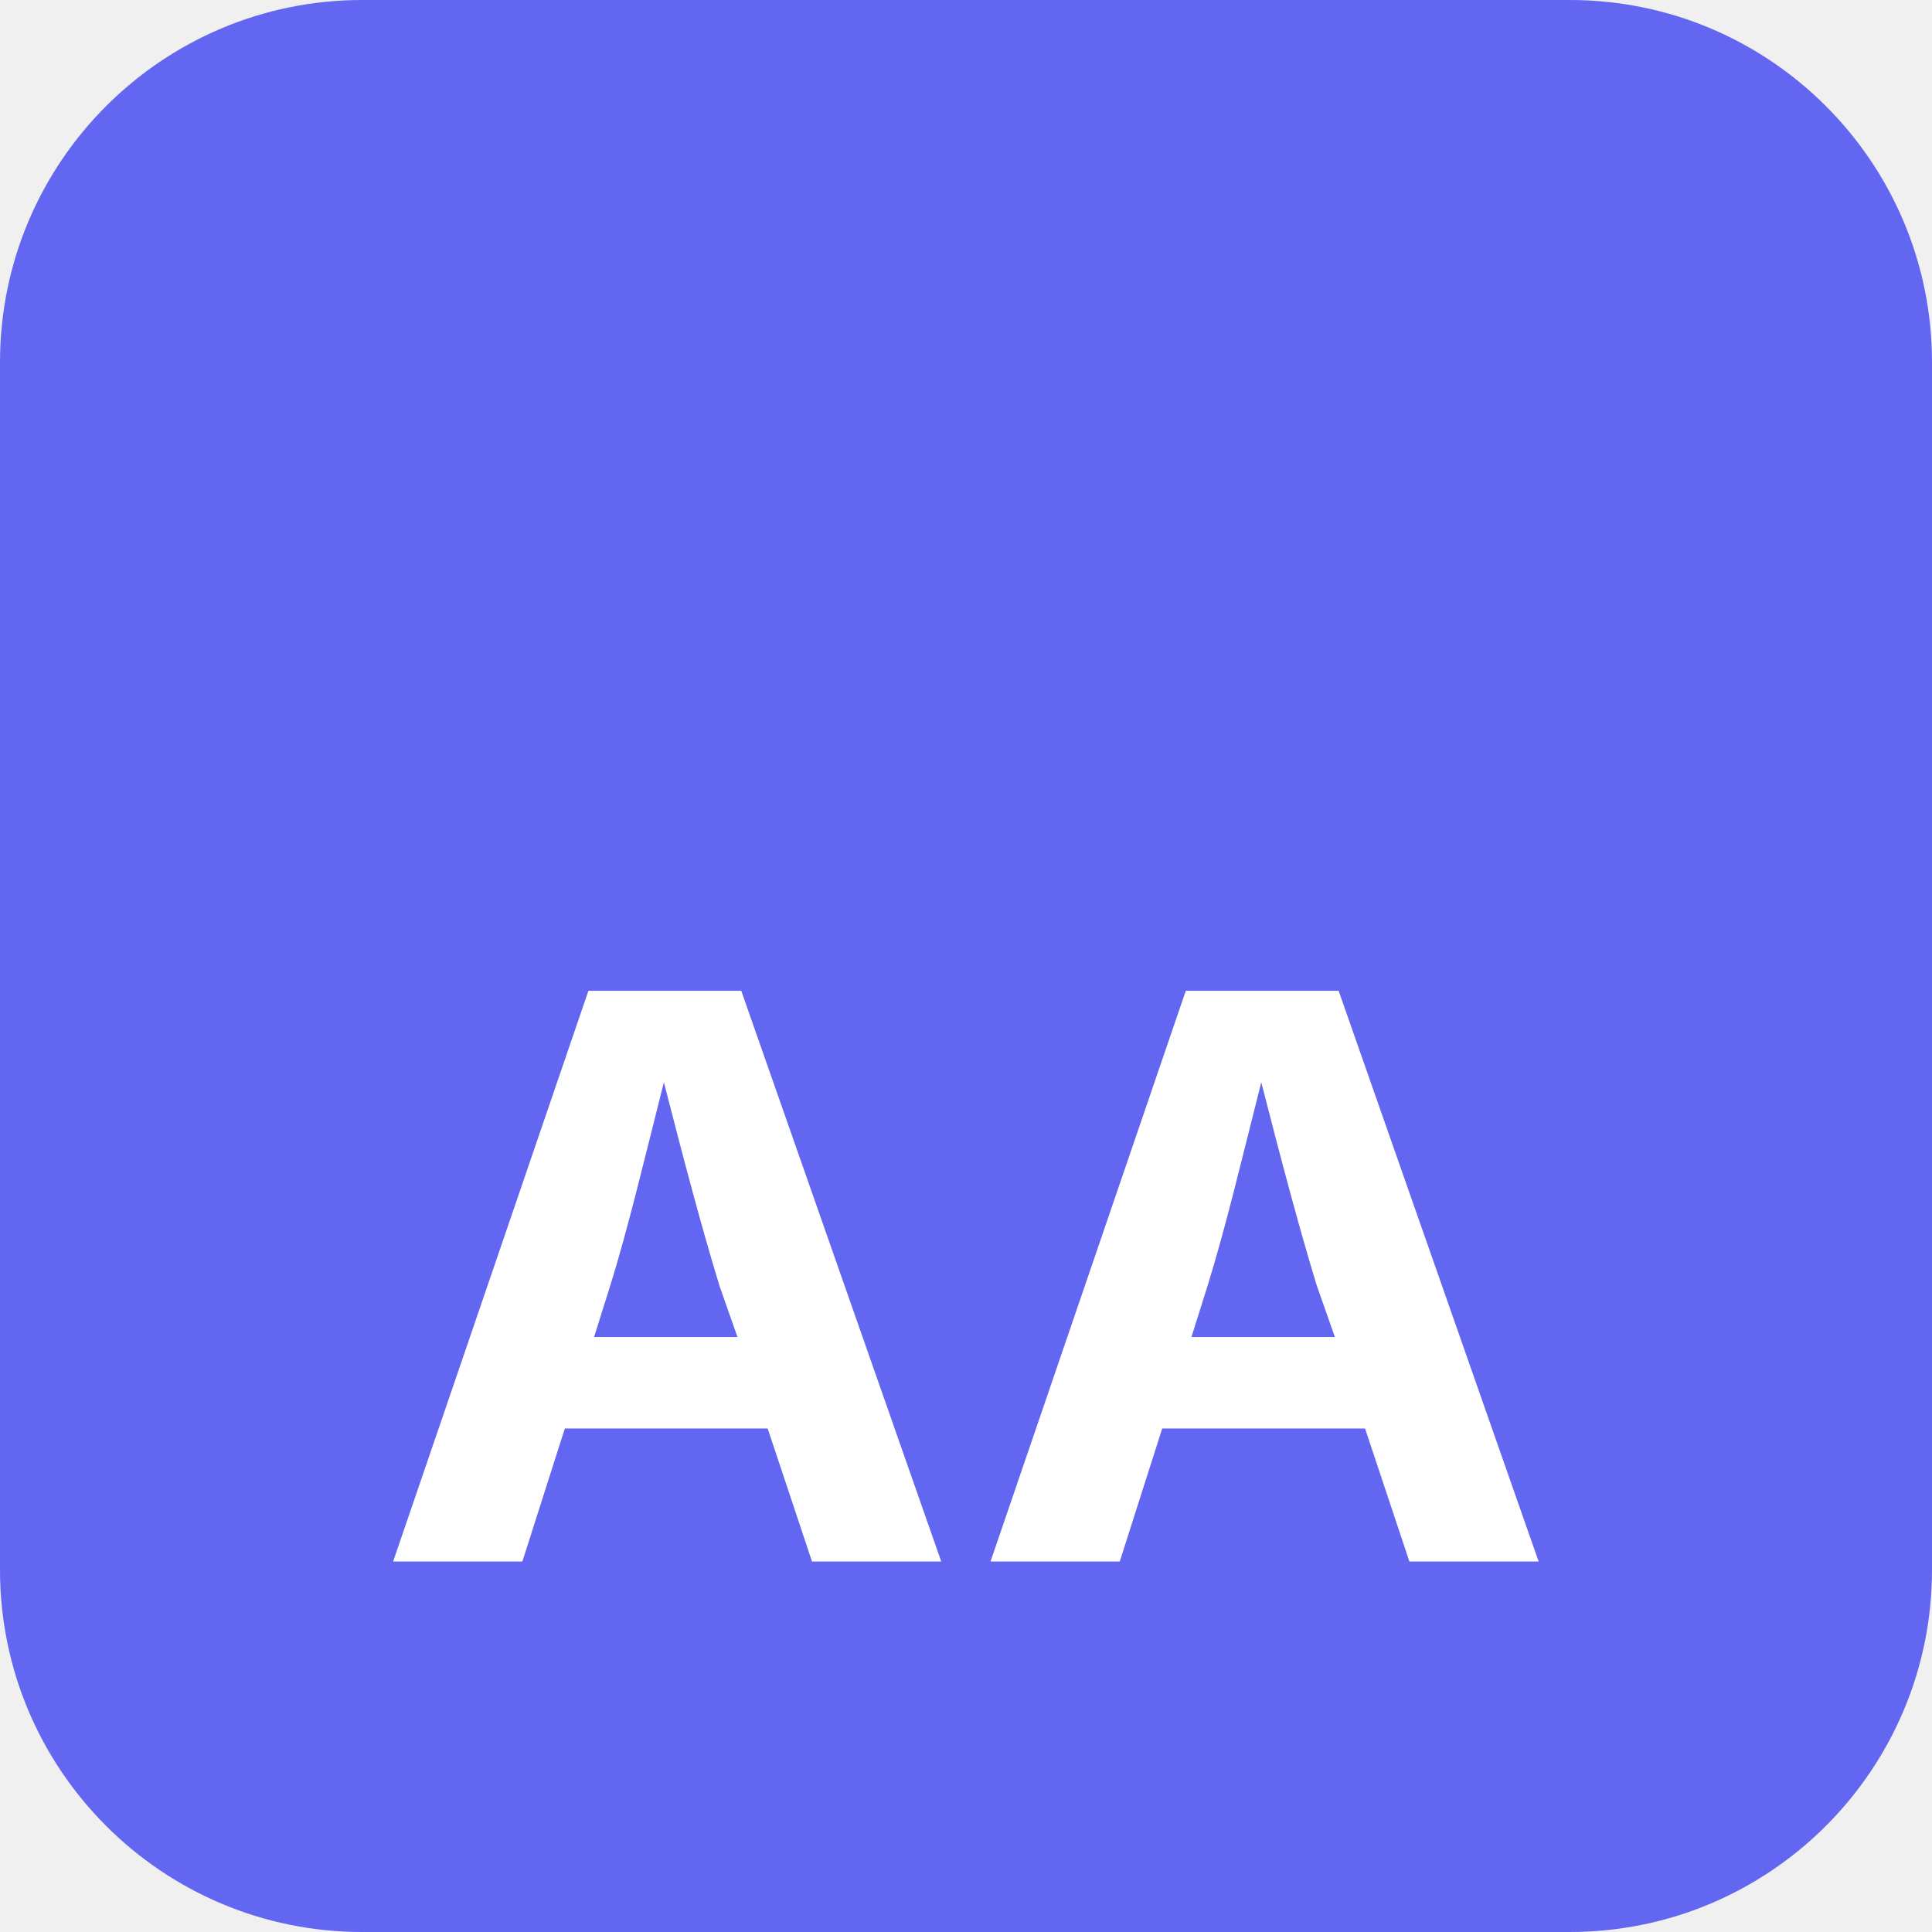
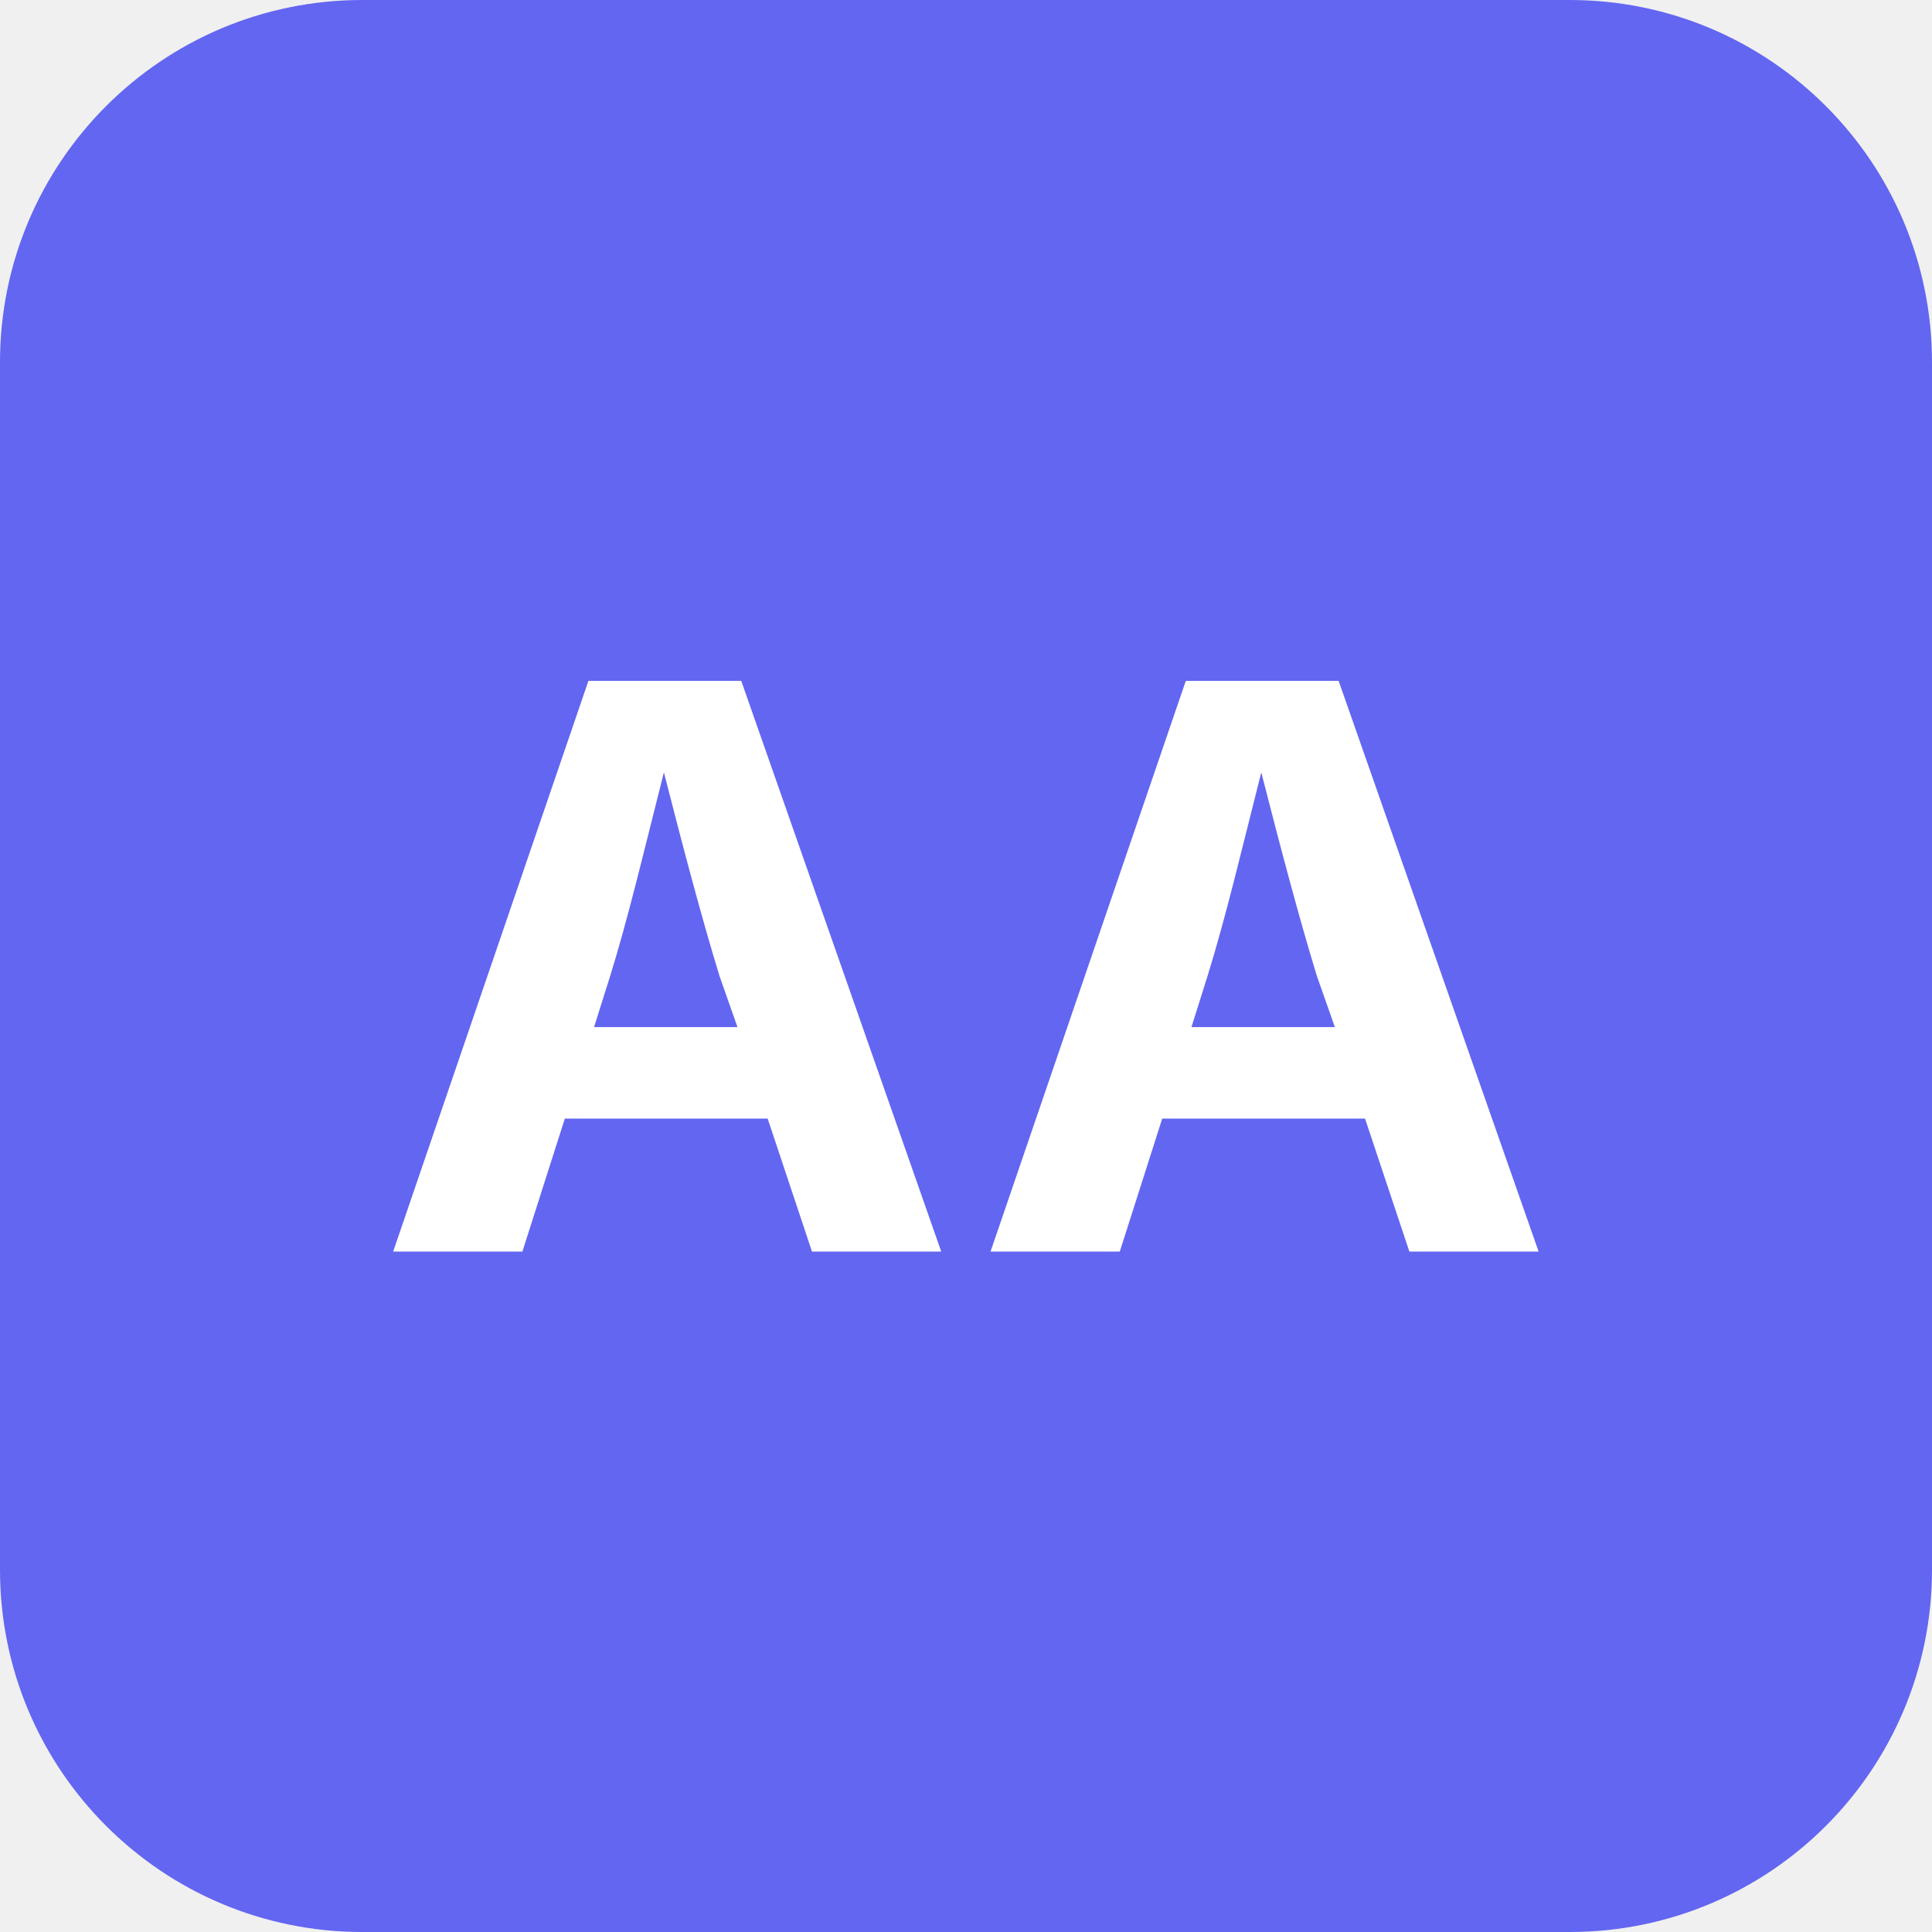
<svg xmlns="http://www.w3.org/2000/svg" width="32" height="32" viewBox="0 0 32 32" fill="none">
  <rect width="32" height="32" rx="6" fill="#6366f1" />
-   <text x="16" y="21" font-family="system-ui, -apple-system, sans-serif" font-size="13" font-weight="bold" text-anchor="middle" fill="white" dominant-baseline="middle">AA</text>
+   <text x="16" y="16" font-family="system-ui, -apple-system, sans-serif" font-size="13" font-weight="bold" text-anchor="middle" fill="white" dominant-baseline="central">AA</text>
</svg>
